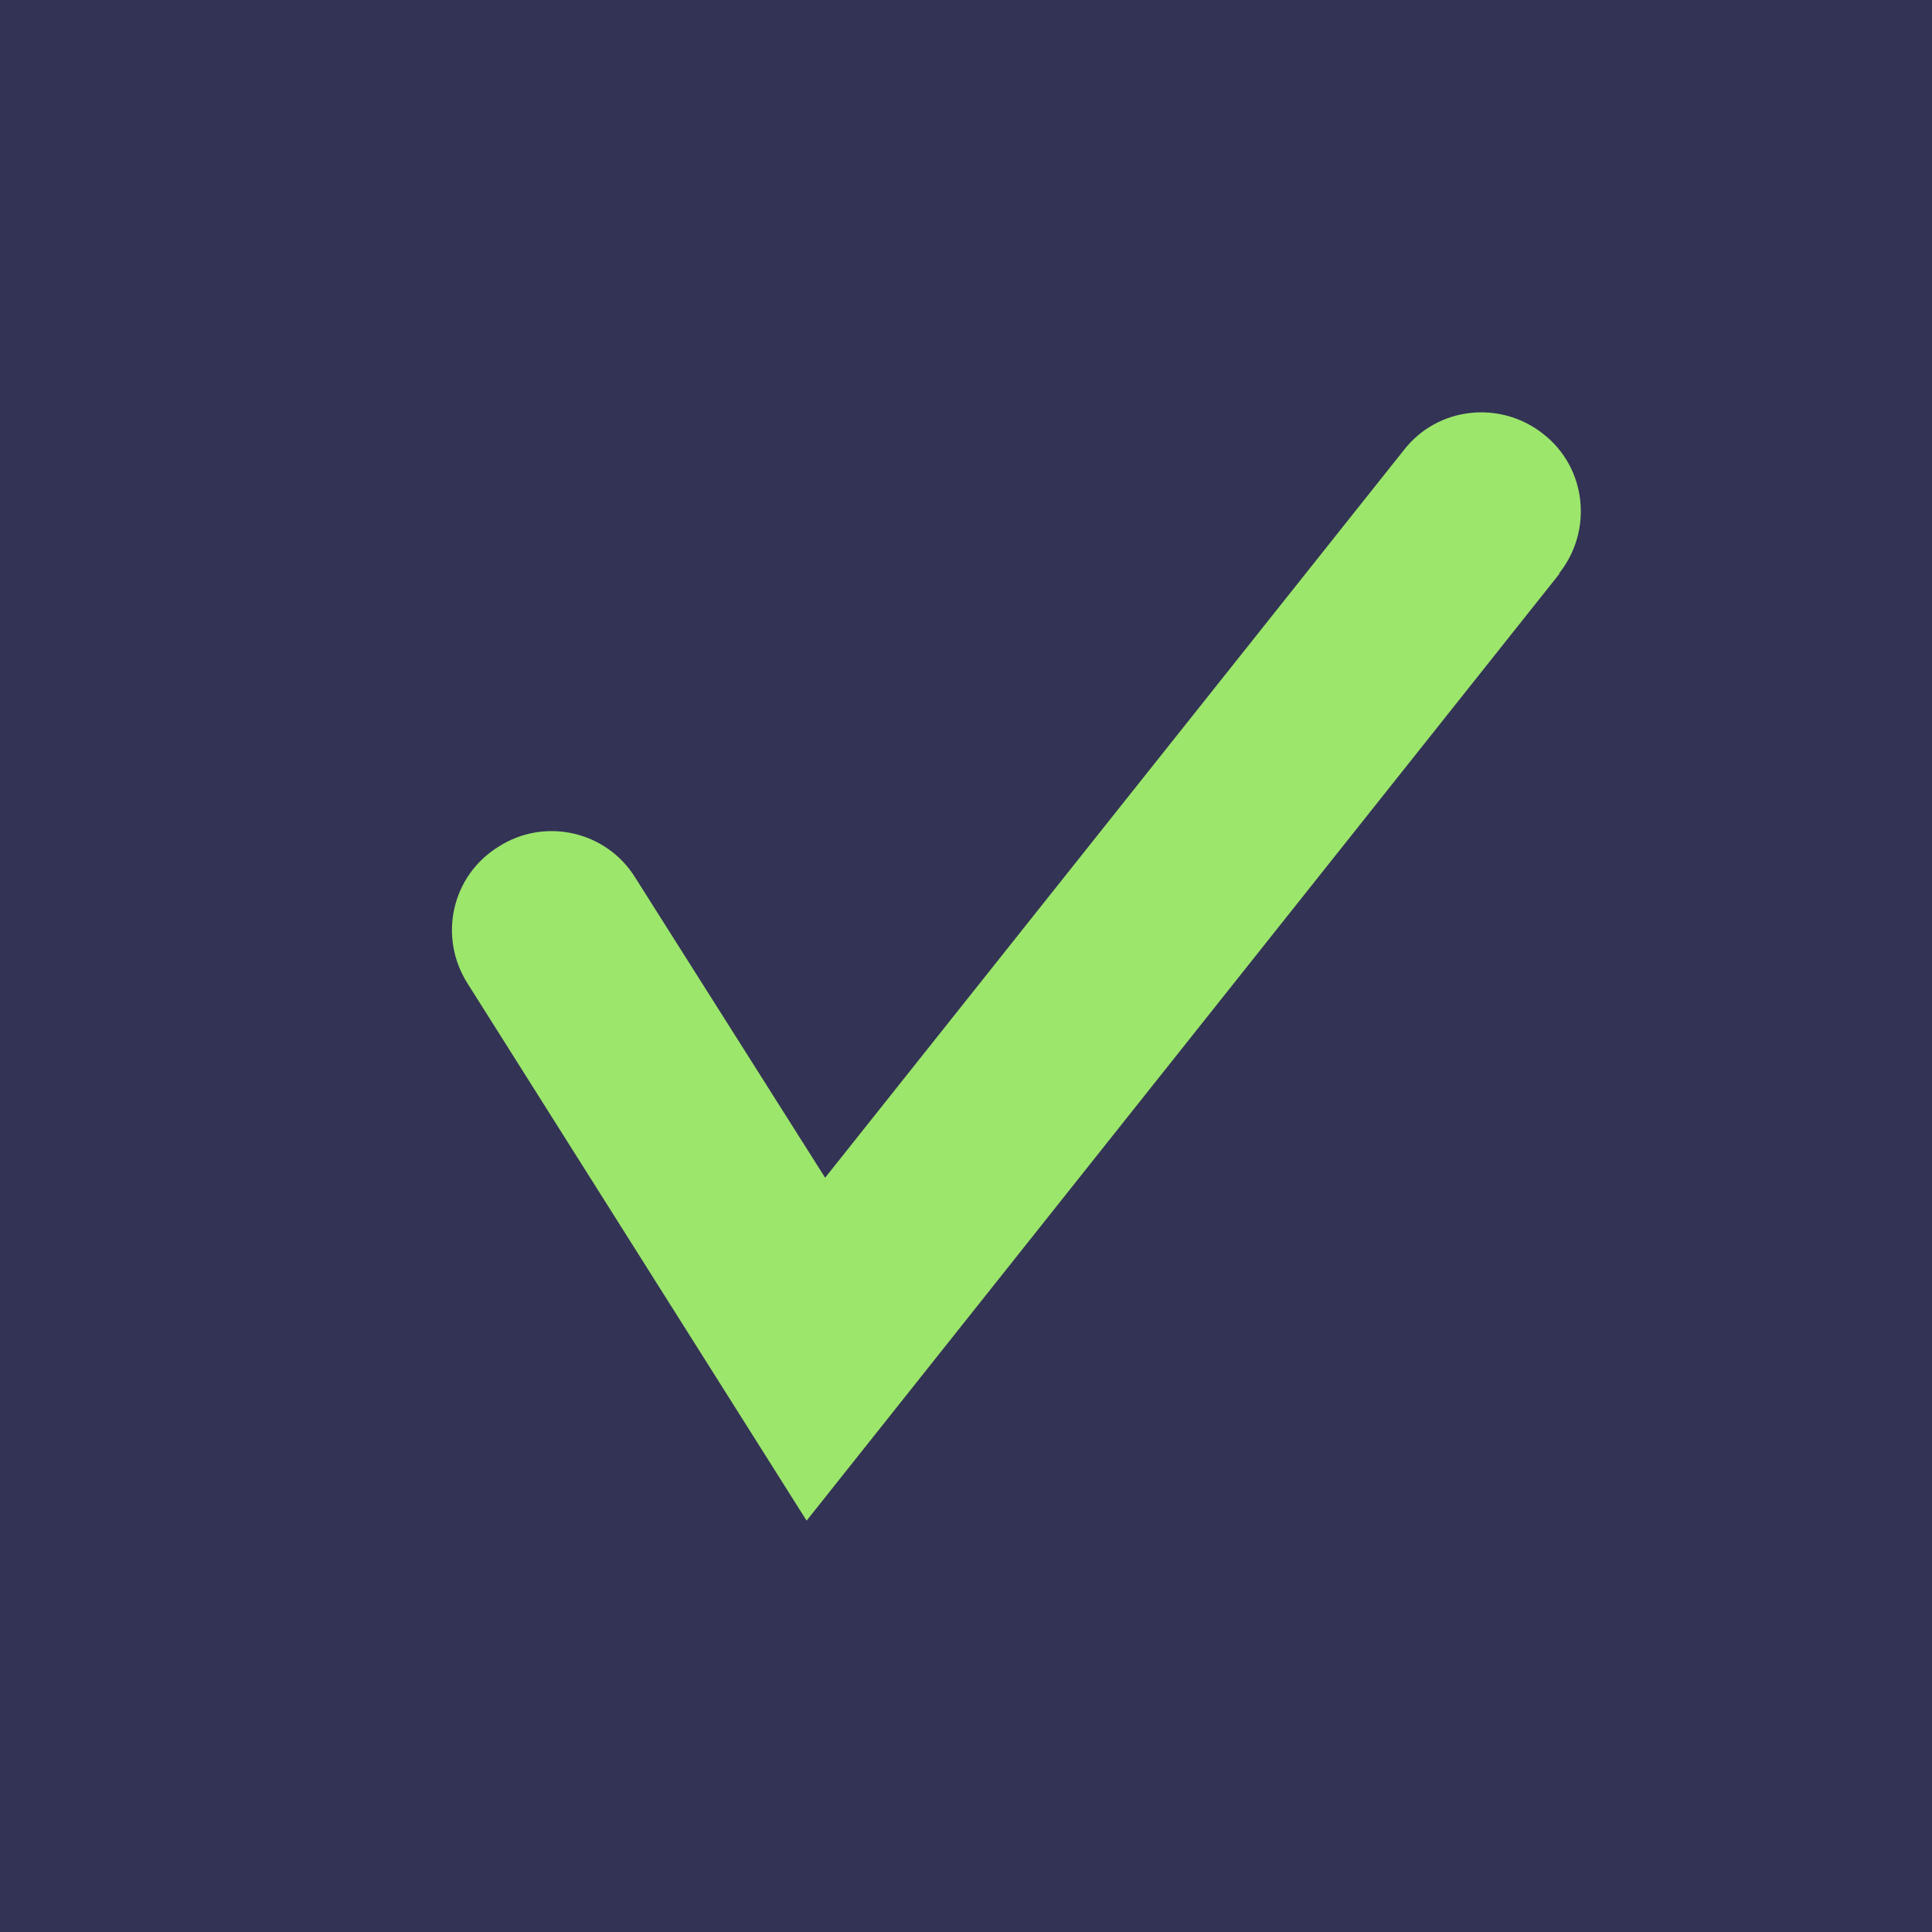
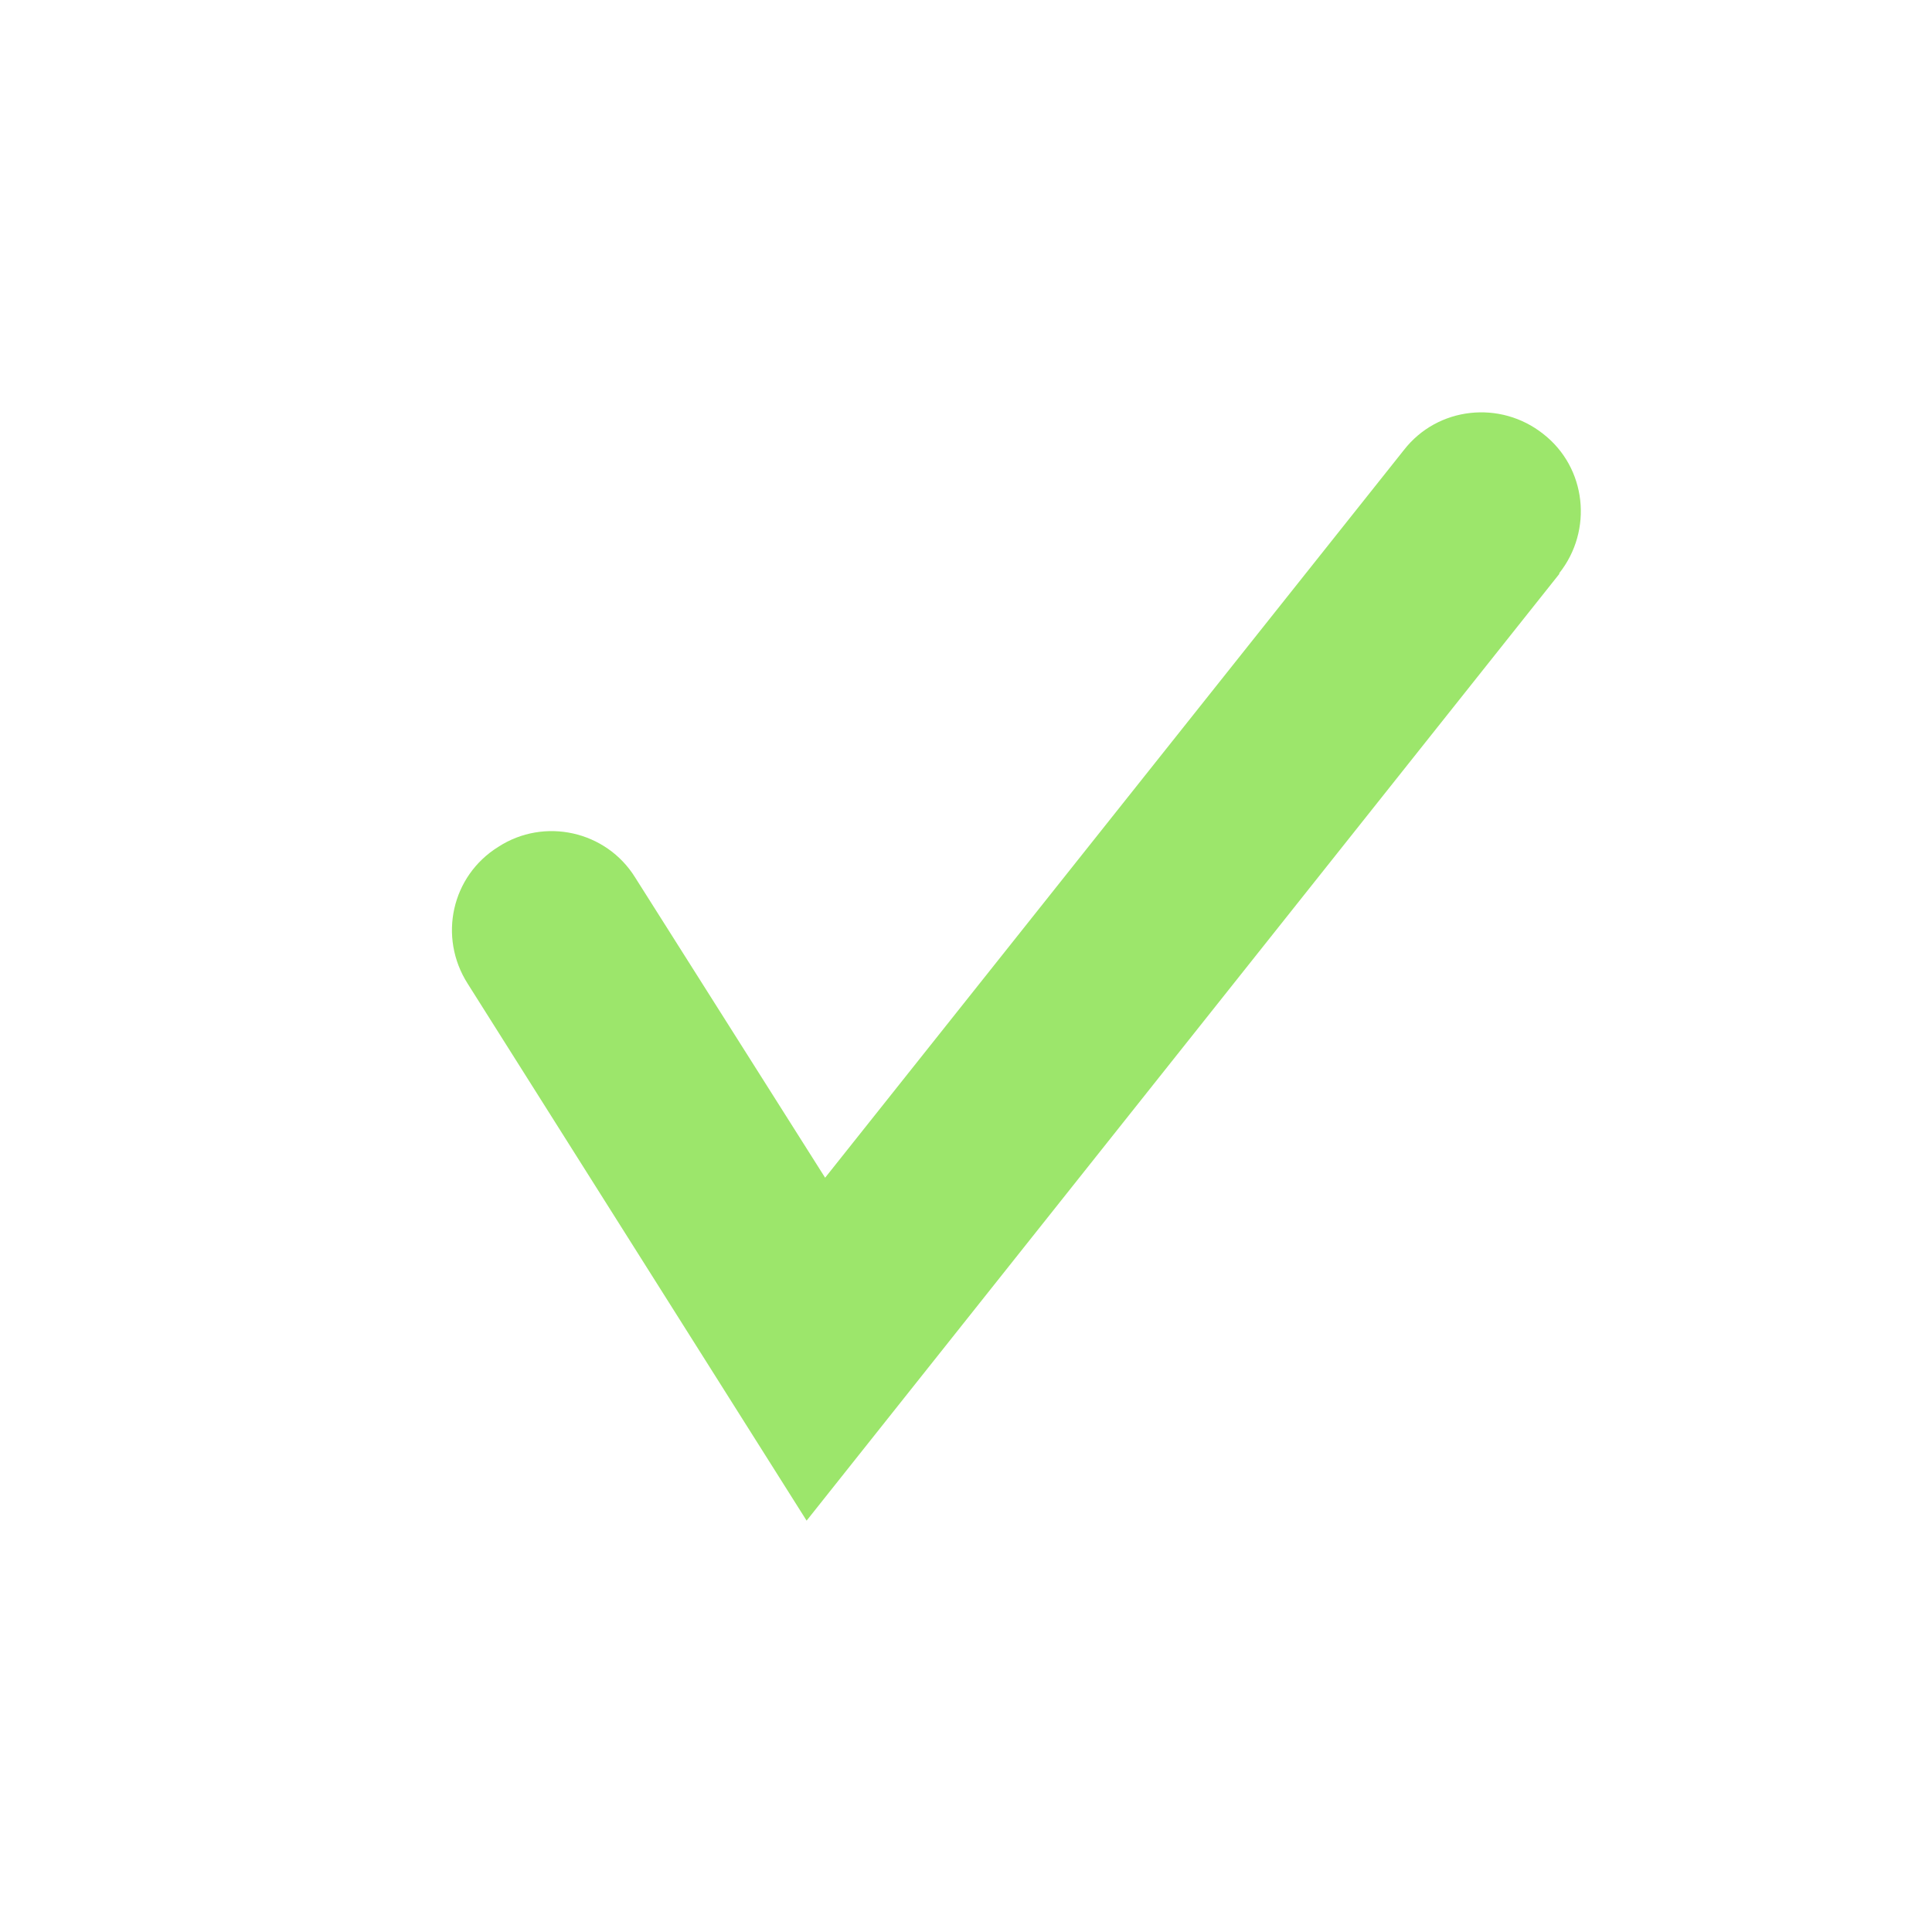
- <svg xmlns="http://www.w3.org/2000/svg" viewBox="0 0 24 24">
+ <svg xmlns="http://www.w3.org/2000/svg" id="Main" viewBox="0 0 24 24">
  <defs>
-     <style>.cls-1{fill:#335;}.cls-2{fill:#9ce66b;}</style>
+     <style>.cls-1{fill:#9ce66b;}</style>
  </defs>
-   <g id="back">
-     <rect class="cls-1" width="24" height="24" />
-   </g>
-   <g id="Main">
-     <path class="cls-2" d="M19.37,7.12c.42-.53.34-1.31-.2-1.73-.53-.42-1.31-.34-1.73.2l-7.19,9.04-2.36-3.73c-.36-.58-1.13-.75-1.7-.38-.58.36-.75,1.12-.38,1.7l4.21,6.67,9.35-11.76Z" />
-   </g>
+   <path class="cls-1" d="M19.37,7.12c.42-.53.34-1.31-.2-1.73-.53-.42-1.31-.34-1.73.2l-7.19,9.04-2.36-3.73c-.36-.58-1.13-.75-1.7-.38-.58.36-.75,1.12-.38,1.7l4.21,6.67,9.35-11.76Z" />
</svg>
